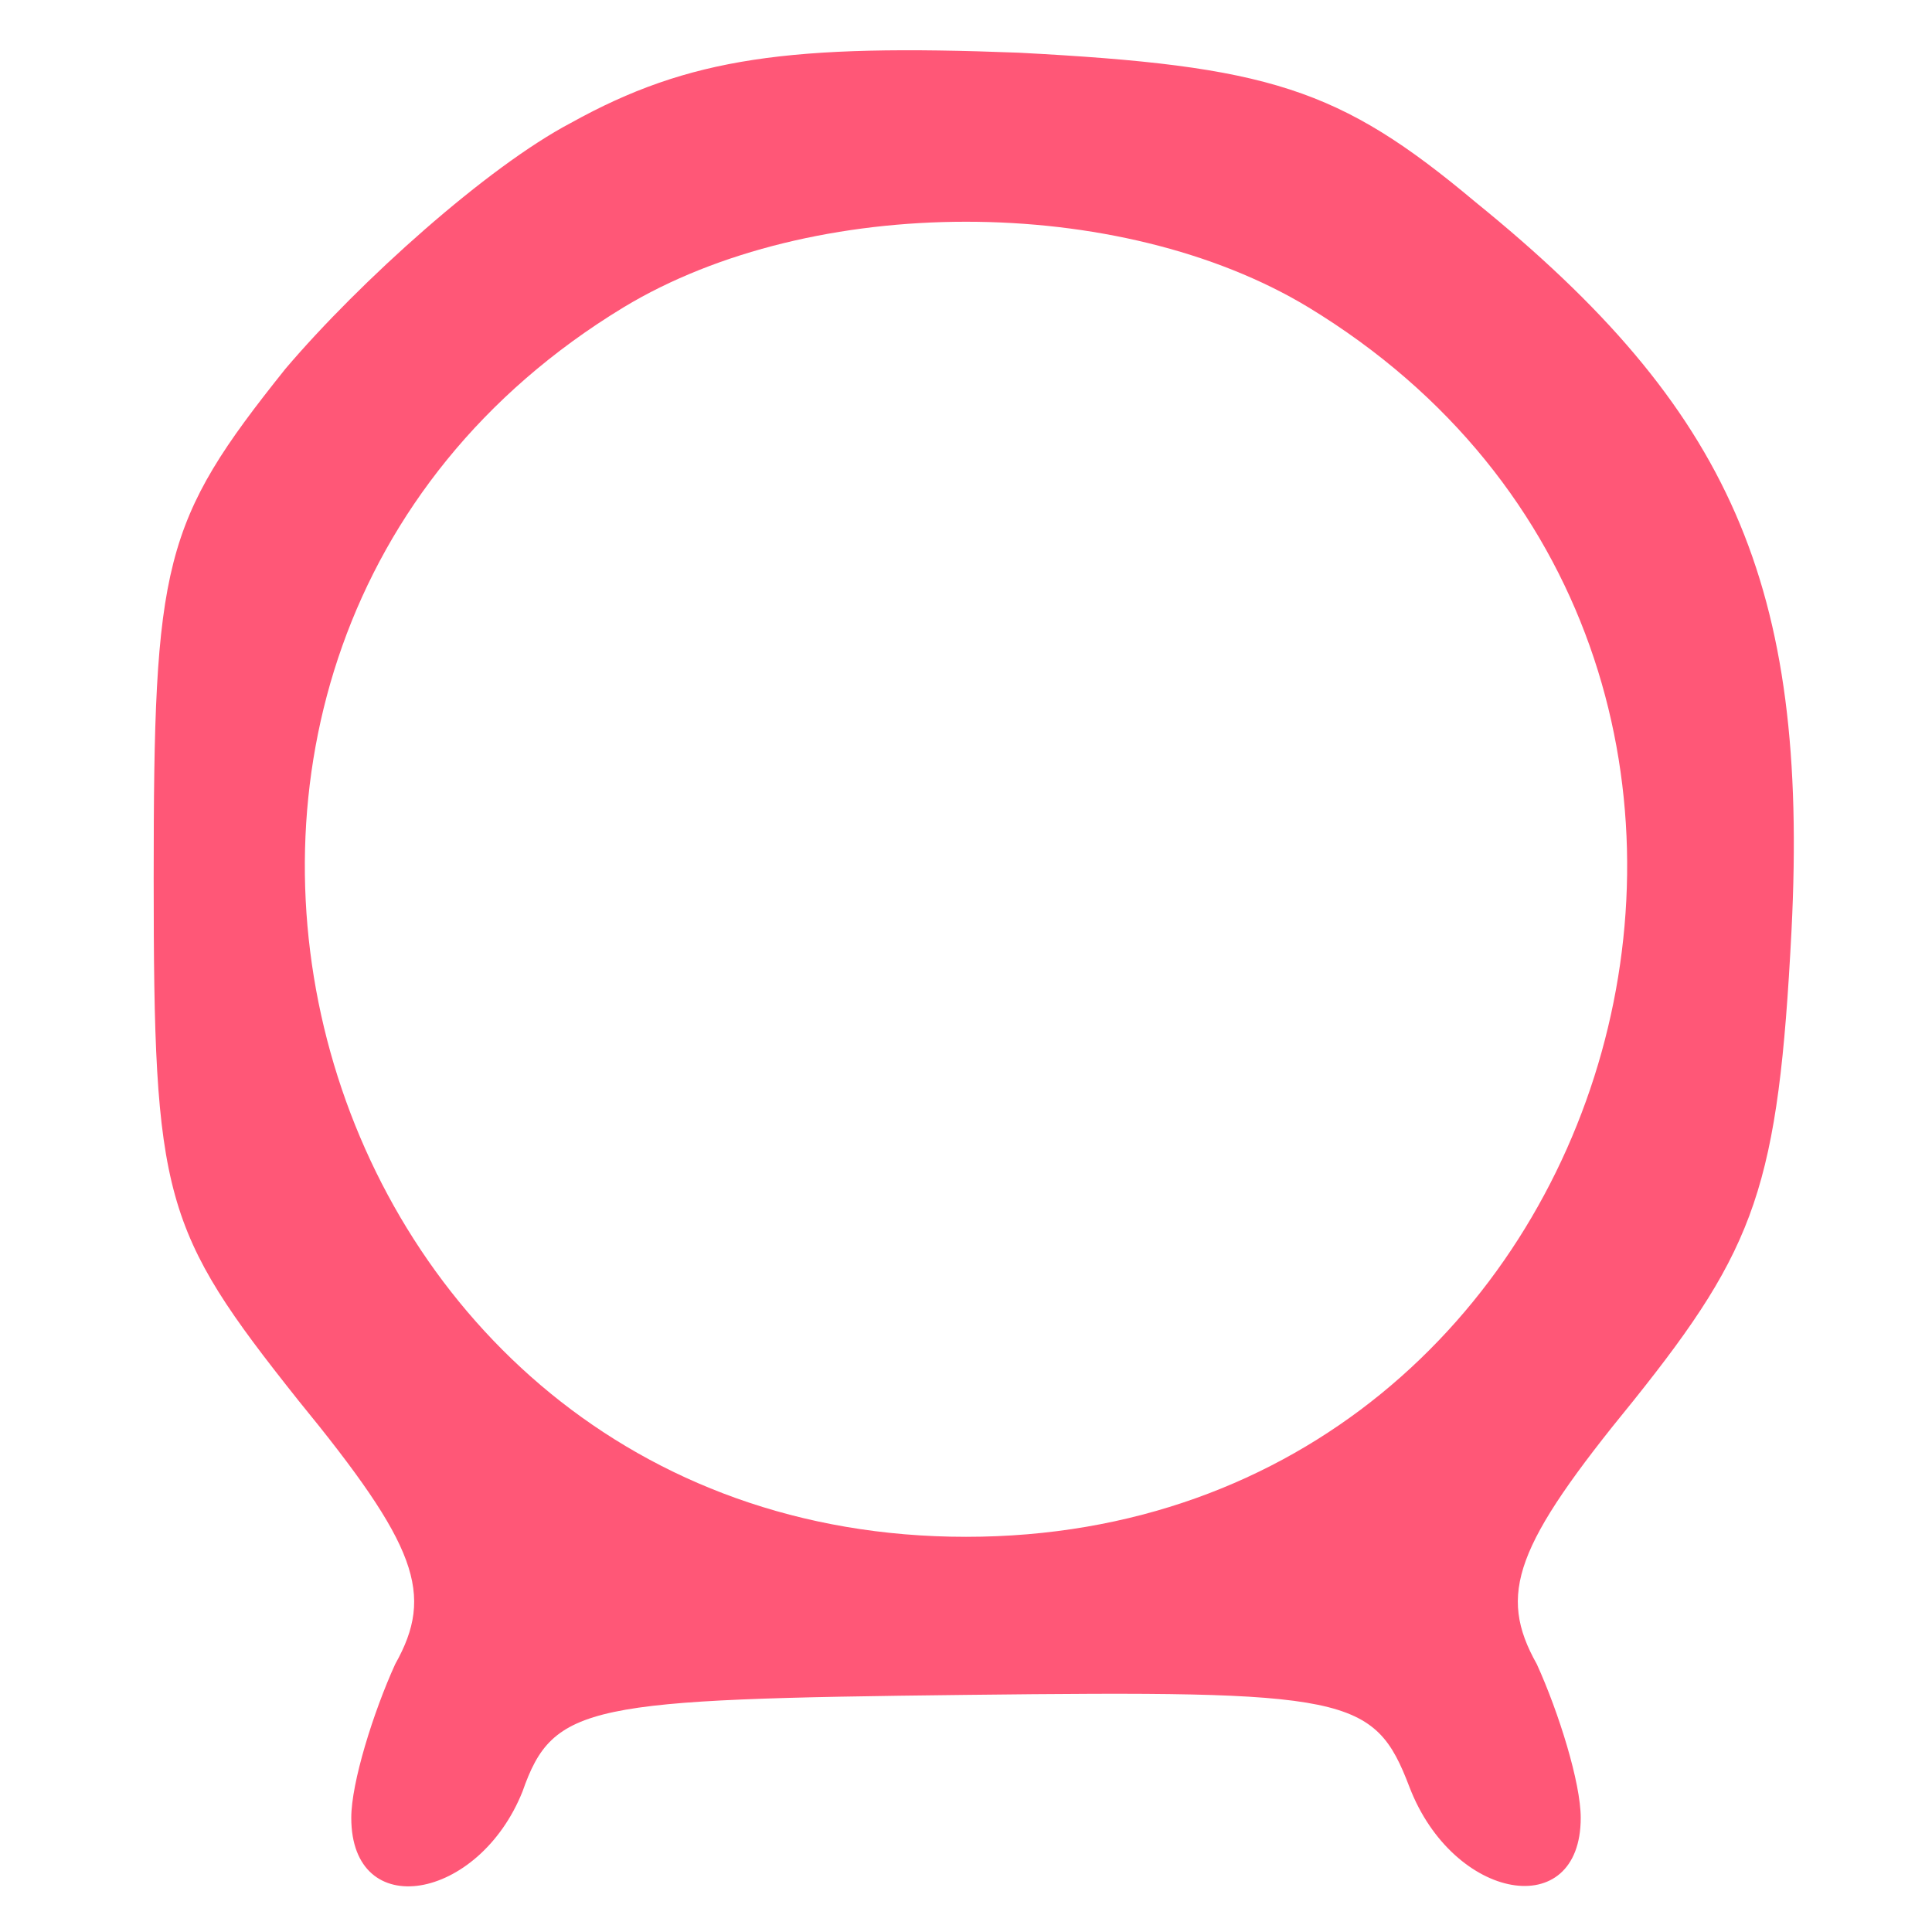
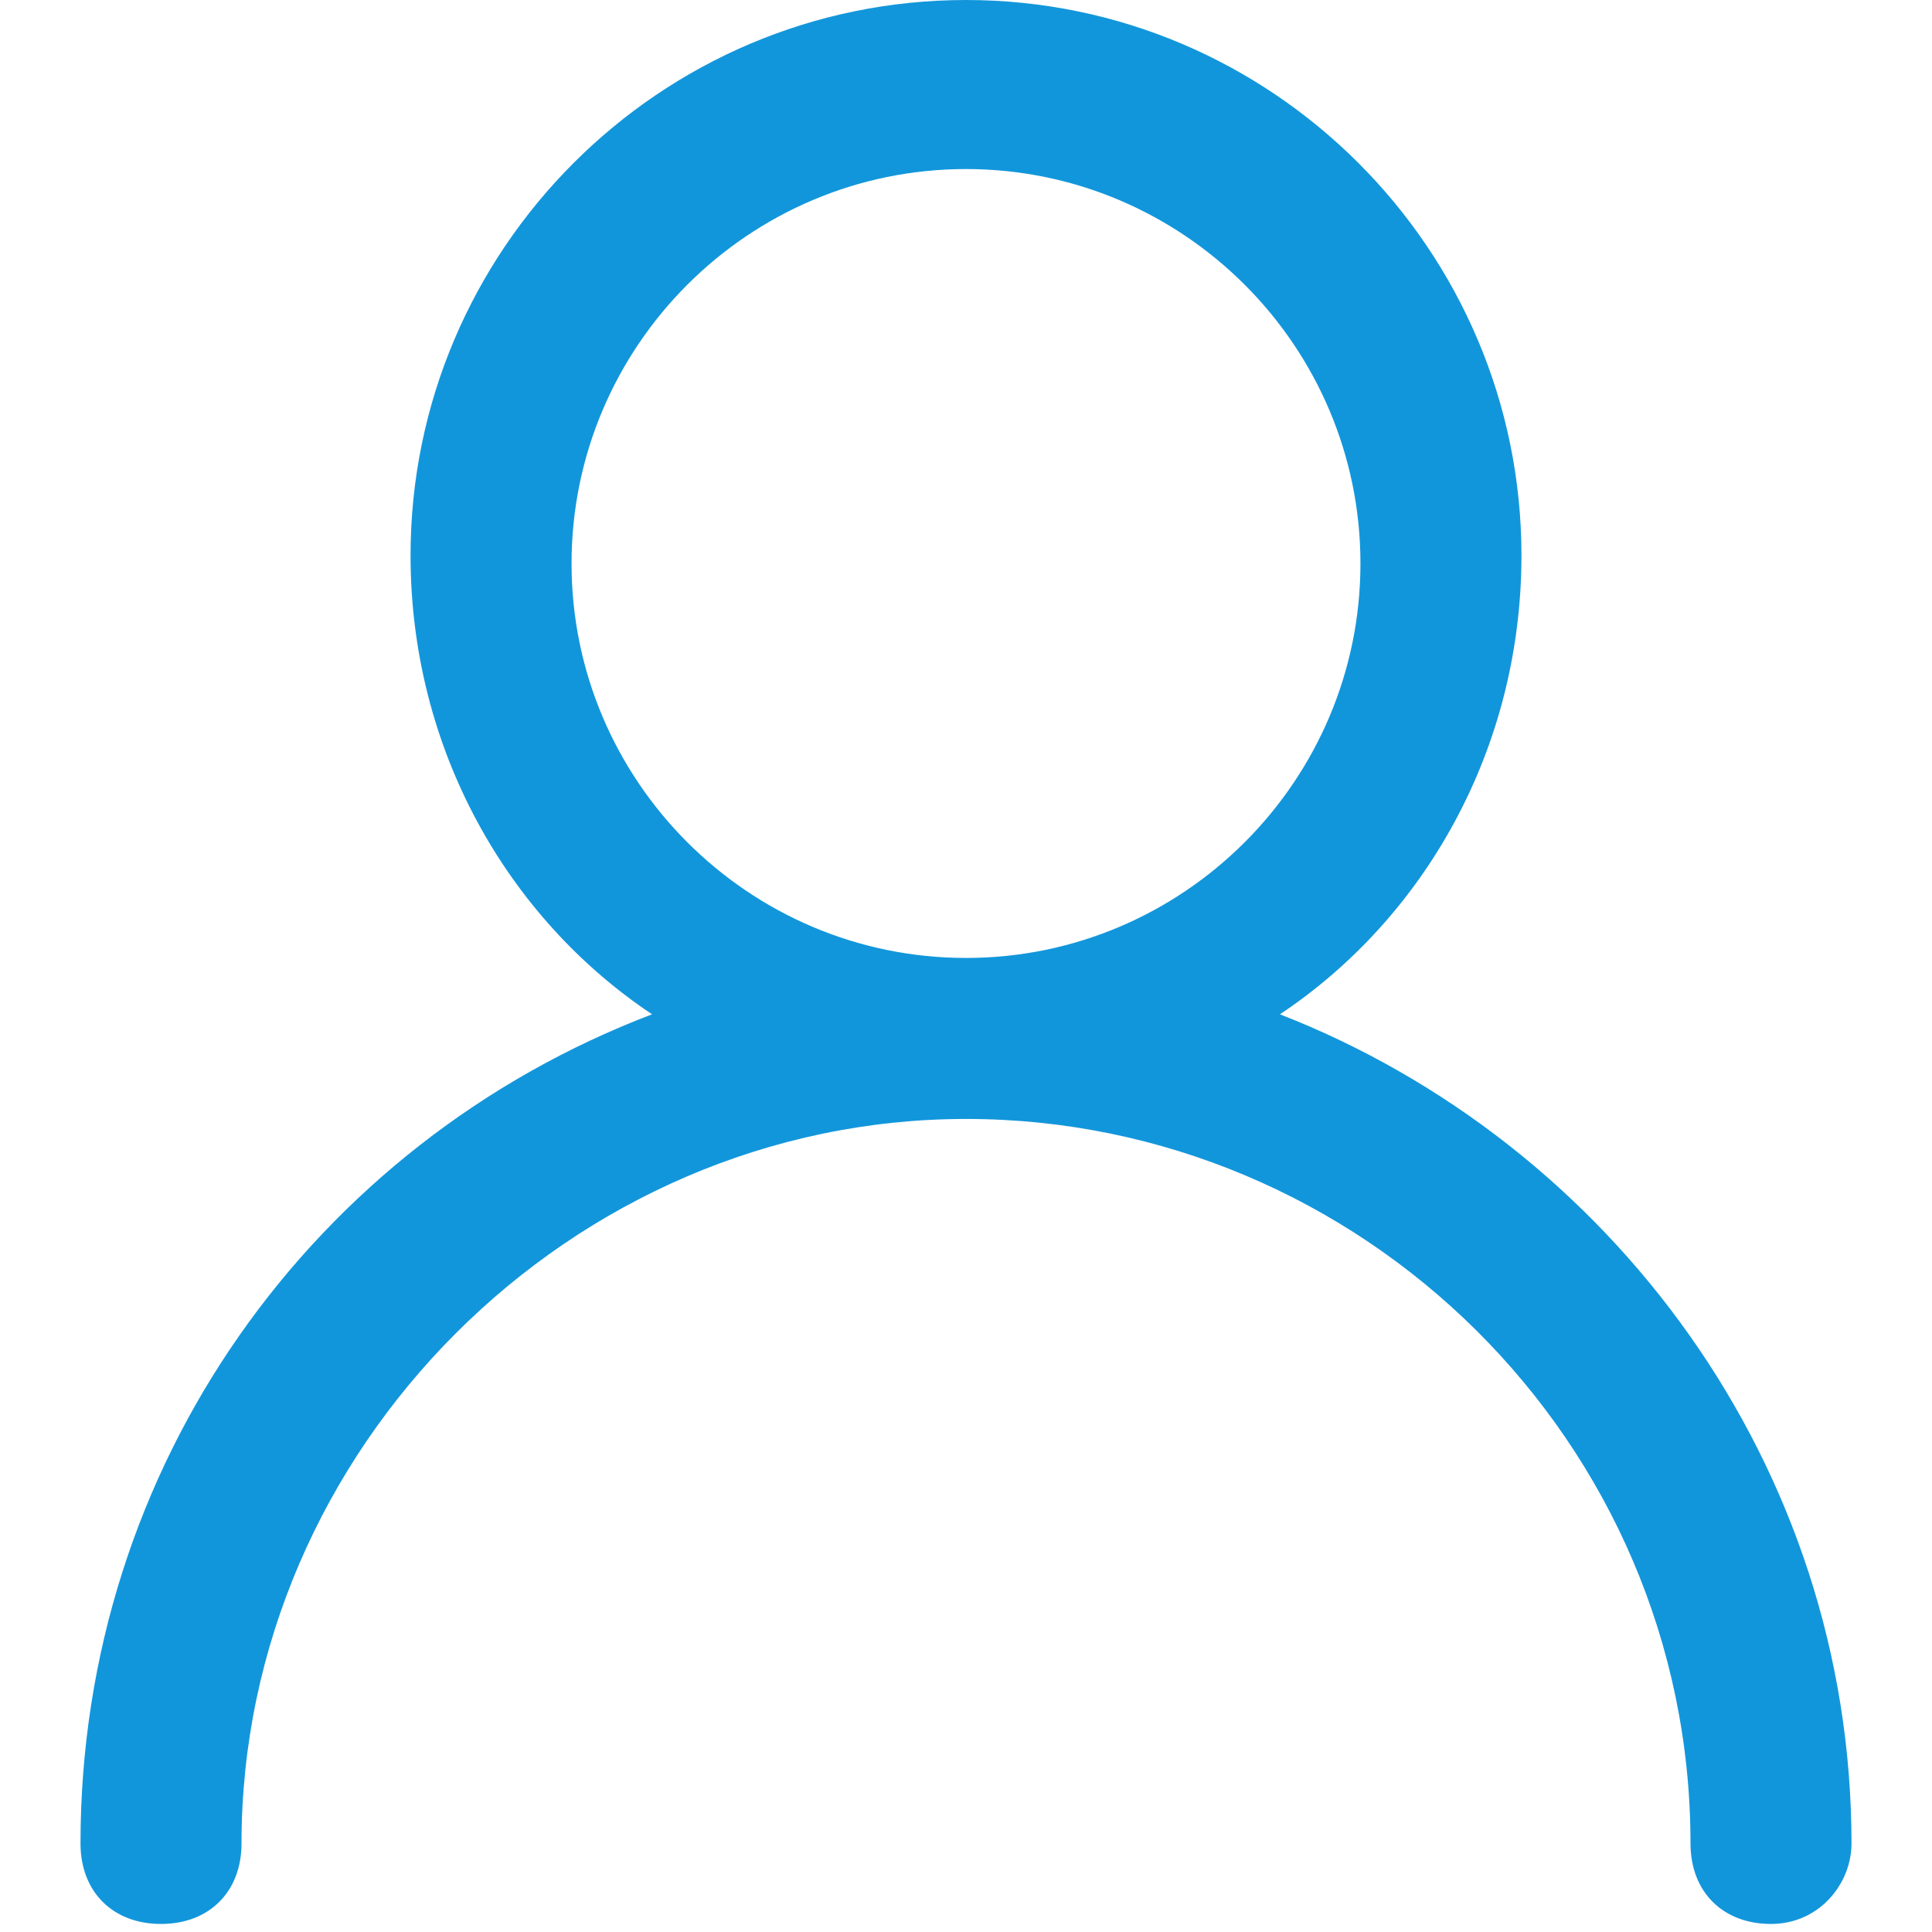
- <svg xmlns="http://www.w3.org/2000/svg" version="1.0" width="44pt" height="44pt" viewBox="0 0 44 44" preserveAspectRatio="xMidYMid meet">
-   <g transform="translate(0,44) scale(0.1,-0.1)" fill="#ff5777" stroke="none">
-     <path d="M130 412 c-19 -10 -48 -36 -65 -56 -28 -35 -30 -44 -30 -116 0 -73 2 -80 33 -119 27 -33 31 -44 22 -60 -5 -11 -10 -27 -10 -35 0 -24 29 -19 39 6 7 20 15 21 101 22 87 1 93 0 101 -21 10 -26 39 -31 39 -7 0 8 -5 24 -10 35 -9 16 -5 27 22 60 28 35 33 49 36 107 4 79 -14 119 -72 166 -31 26 -47 31 -104 34 -52 2 -75 -1 -102 -16z m168 -42 c130 -79 74 -280 -78 -280 -152 0 -208 201 -78 280 43 26 113 26 156 0z" />
-   </g>
+ <svg xmlns="http://www.w3.org/2000/svg" t="1601944974341" class="icon" viewBox="0 0 1024 1024" version="1.1" p-id="4199" width="200" height="200">
+   <defs>
+     <style type="text/css" />
+   </defs>
+   <path d="M678.4 537.6c76.8-51.2 128-140.8 128-243.2 0-162.133-132.267-294.4-294.4-294.4s-294.4 132.267-294.4 294.4c0 102.4 51.2 192 128 243.2-179.2 68.267-302.933 238.933-302.933 439.467 0 25.6 17.067 42.667 42.667 42.667s42.667-17.067 42.667-42.667c0-209.067 174.933-384 384-384s384 170.667 384 384c0 25.6 17.067 42.667 42.667 42.667s42.667-21.333 42.667-42.667c0-200.533-128-371.2-302.933-439.467z m-375.467-238.933c0-115.2 93.867-209.067 209.067-209.067s209.067 93.867 209.067 209.067-93.867 209.067-209.067 209.067-209.067-93.867-209.067-209.067z" p-id="4200" fill="#1296db" />
</svg>
